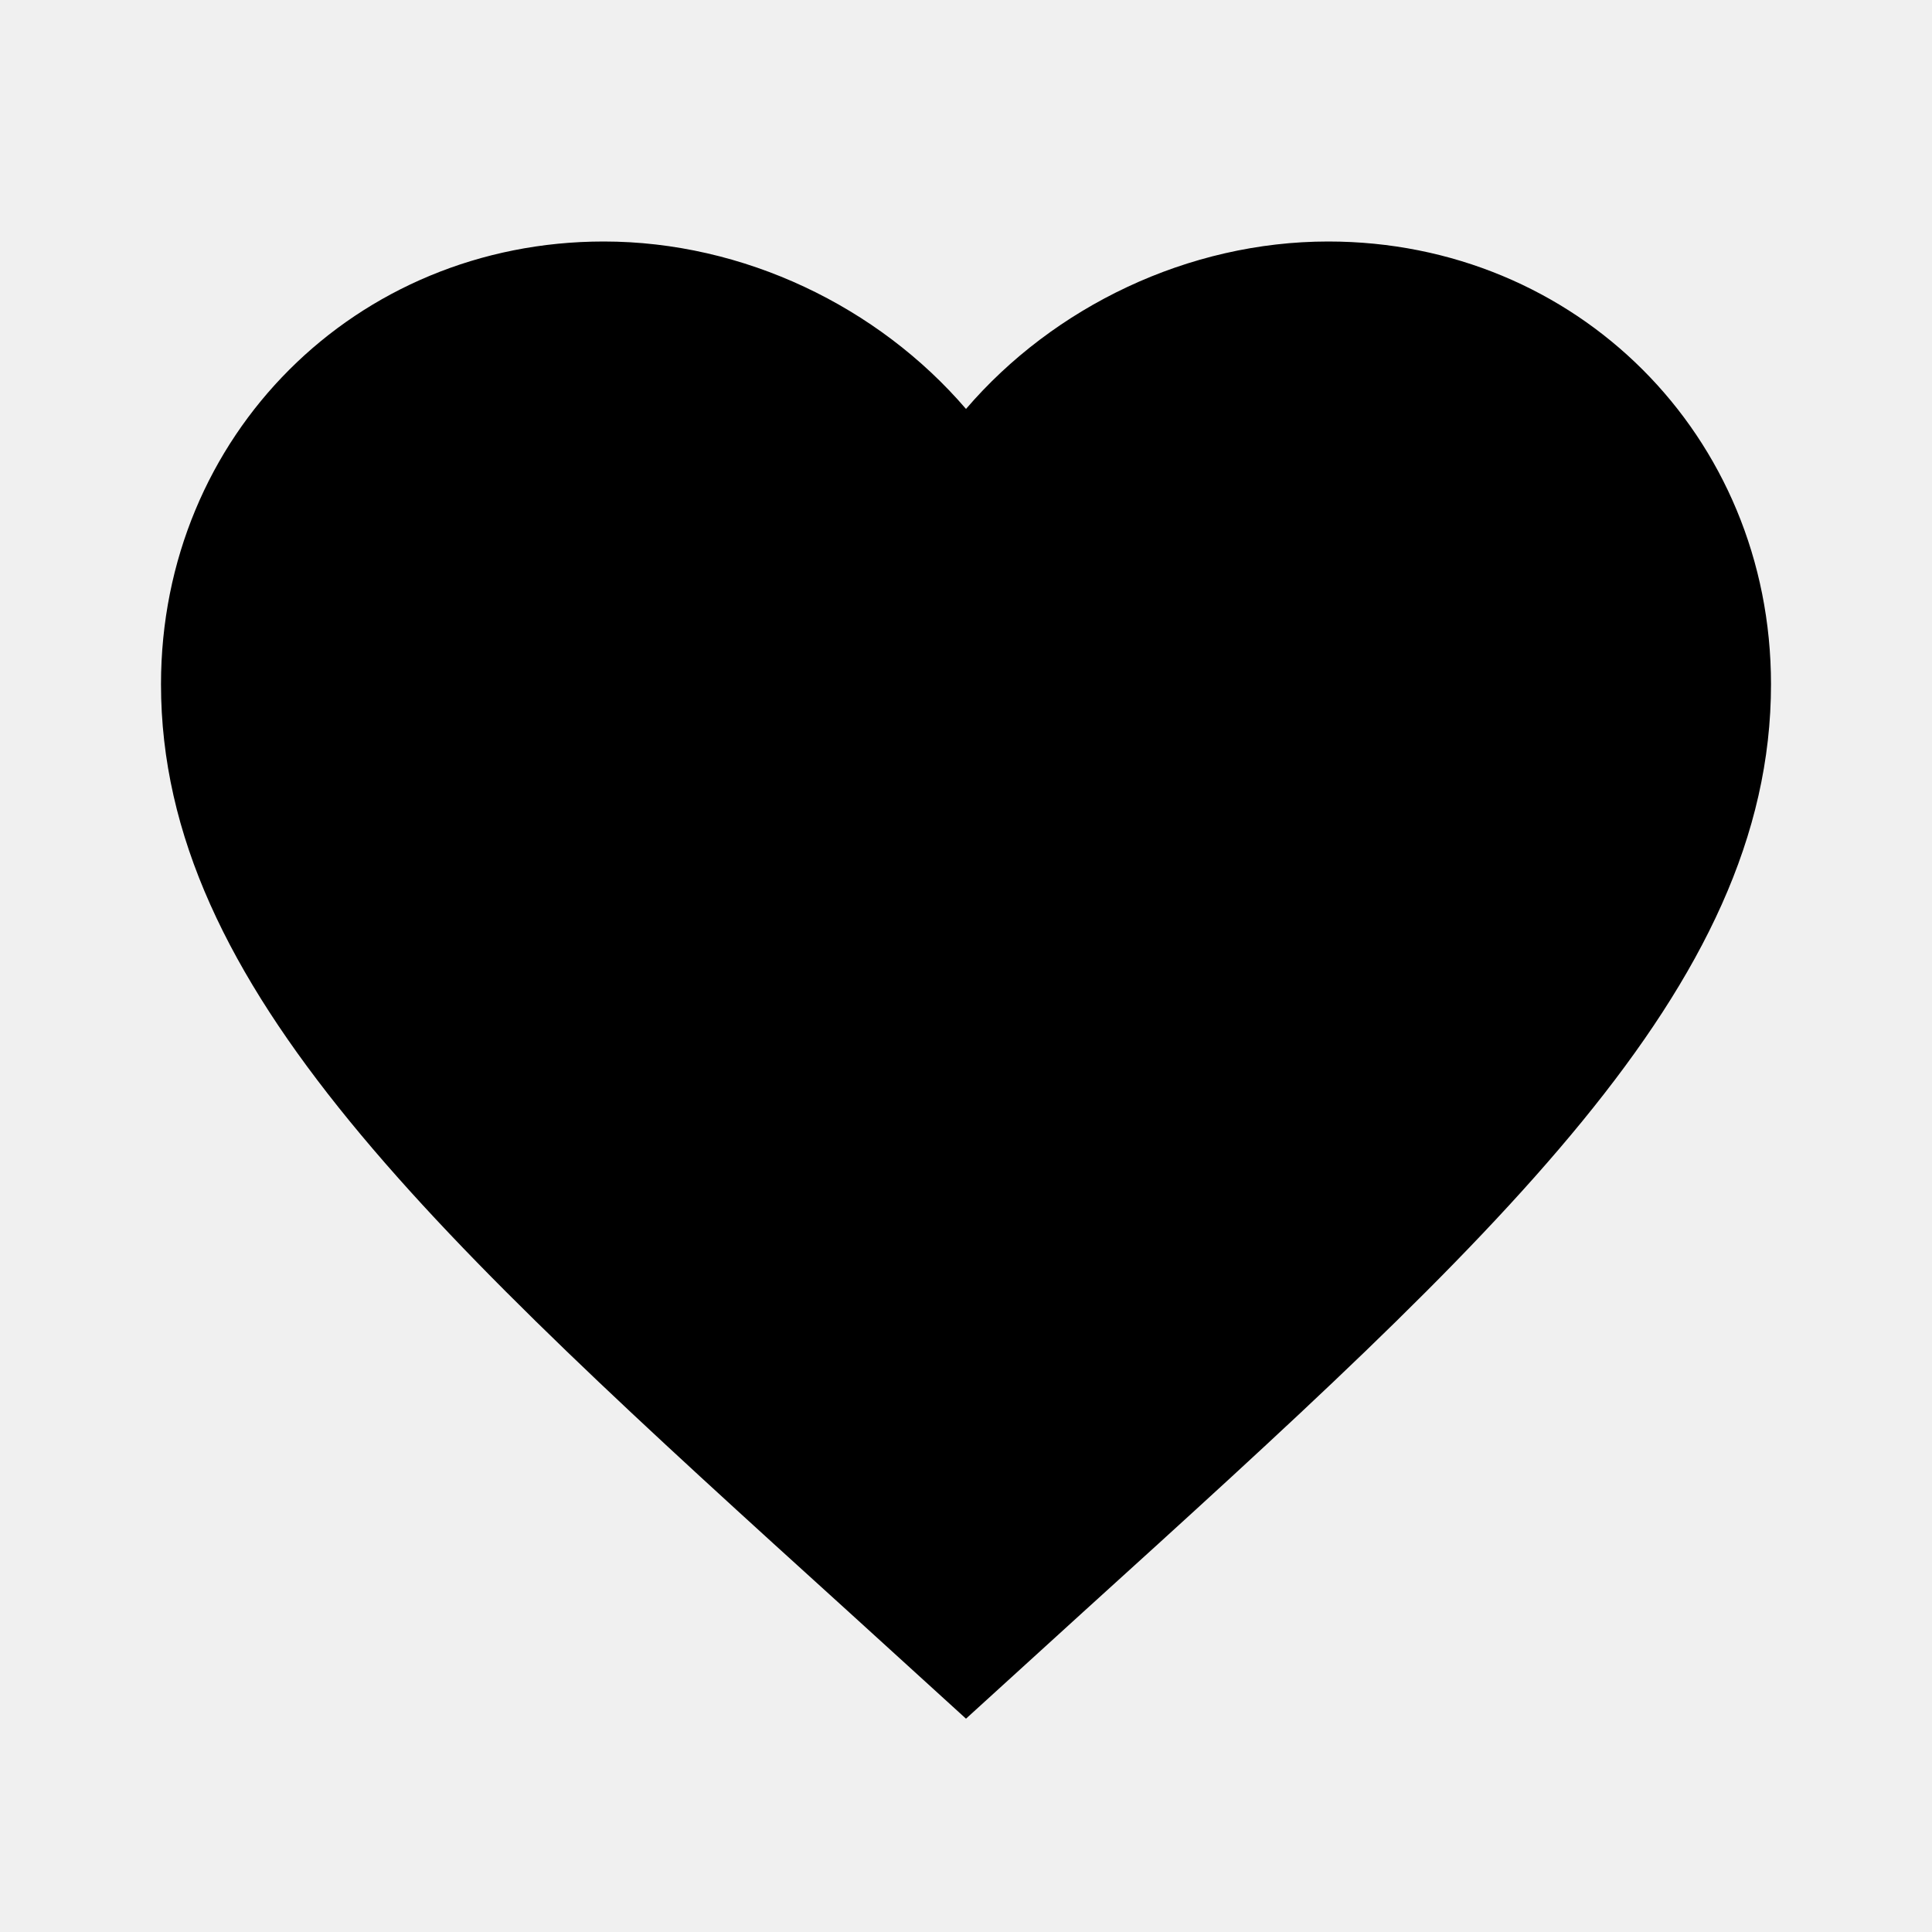
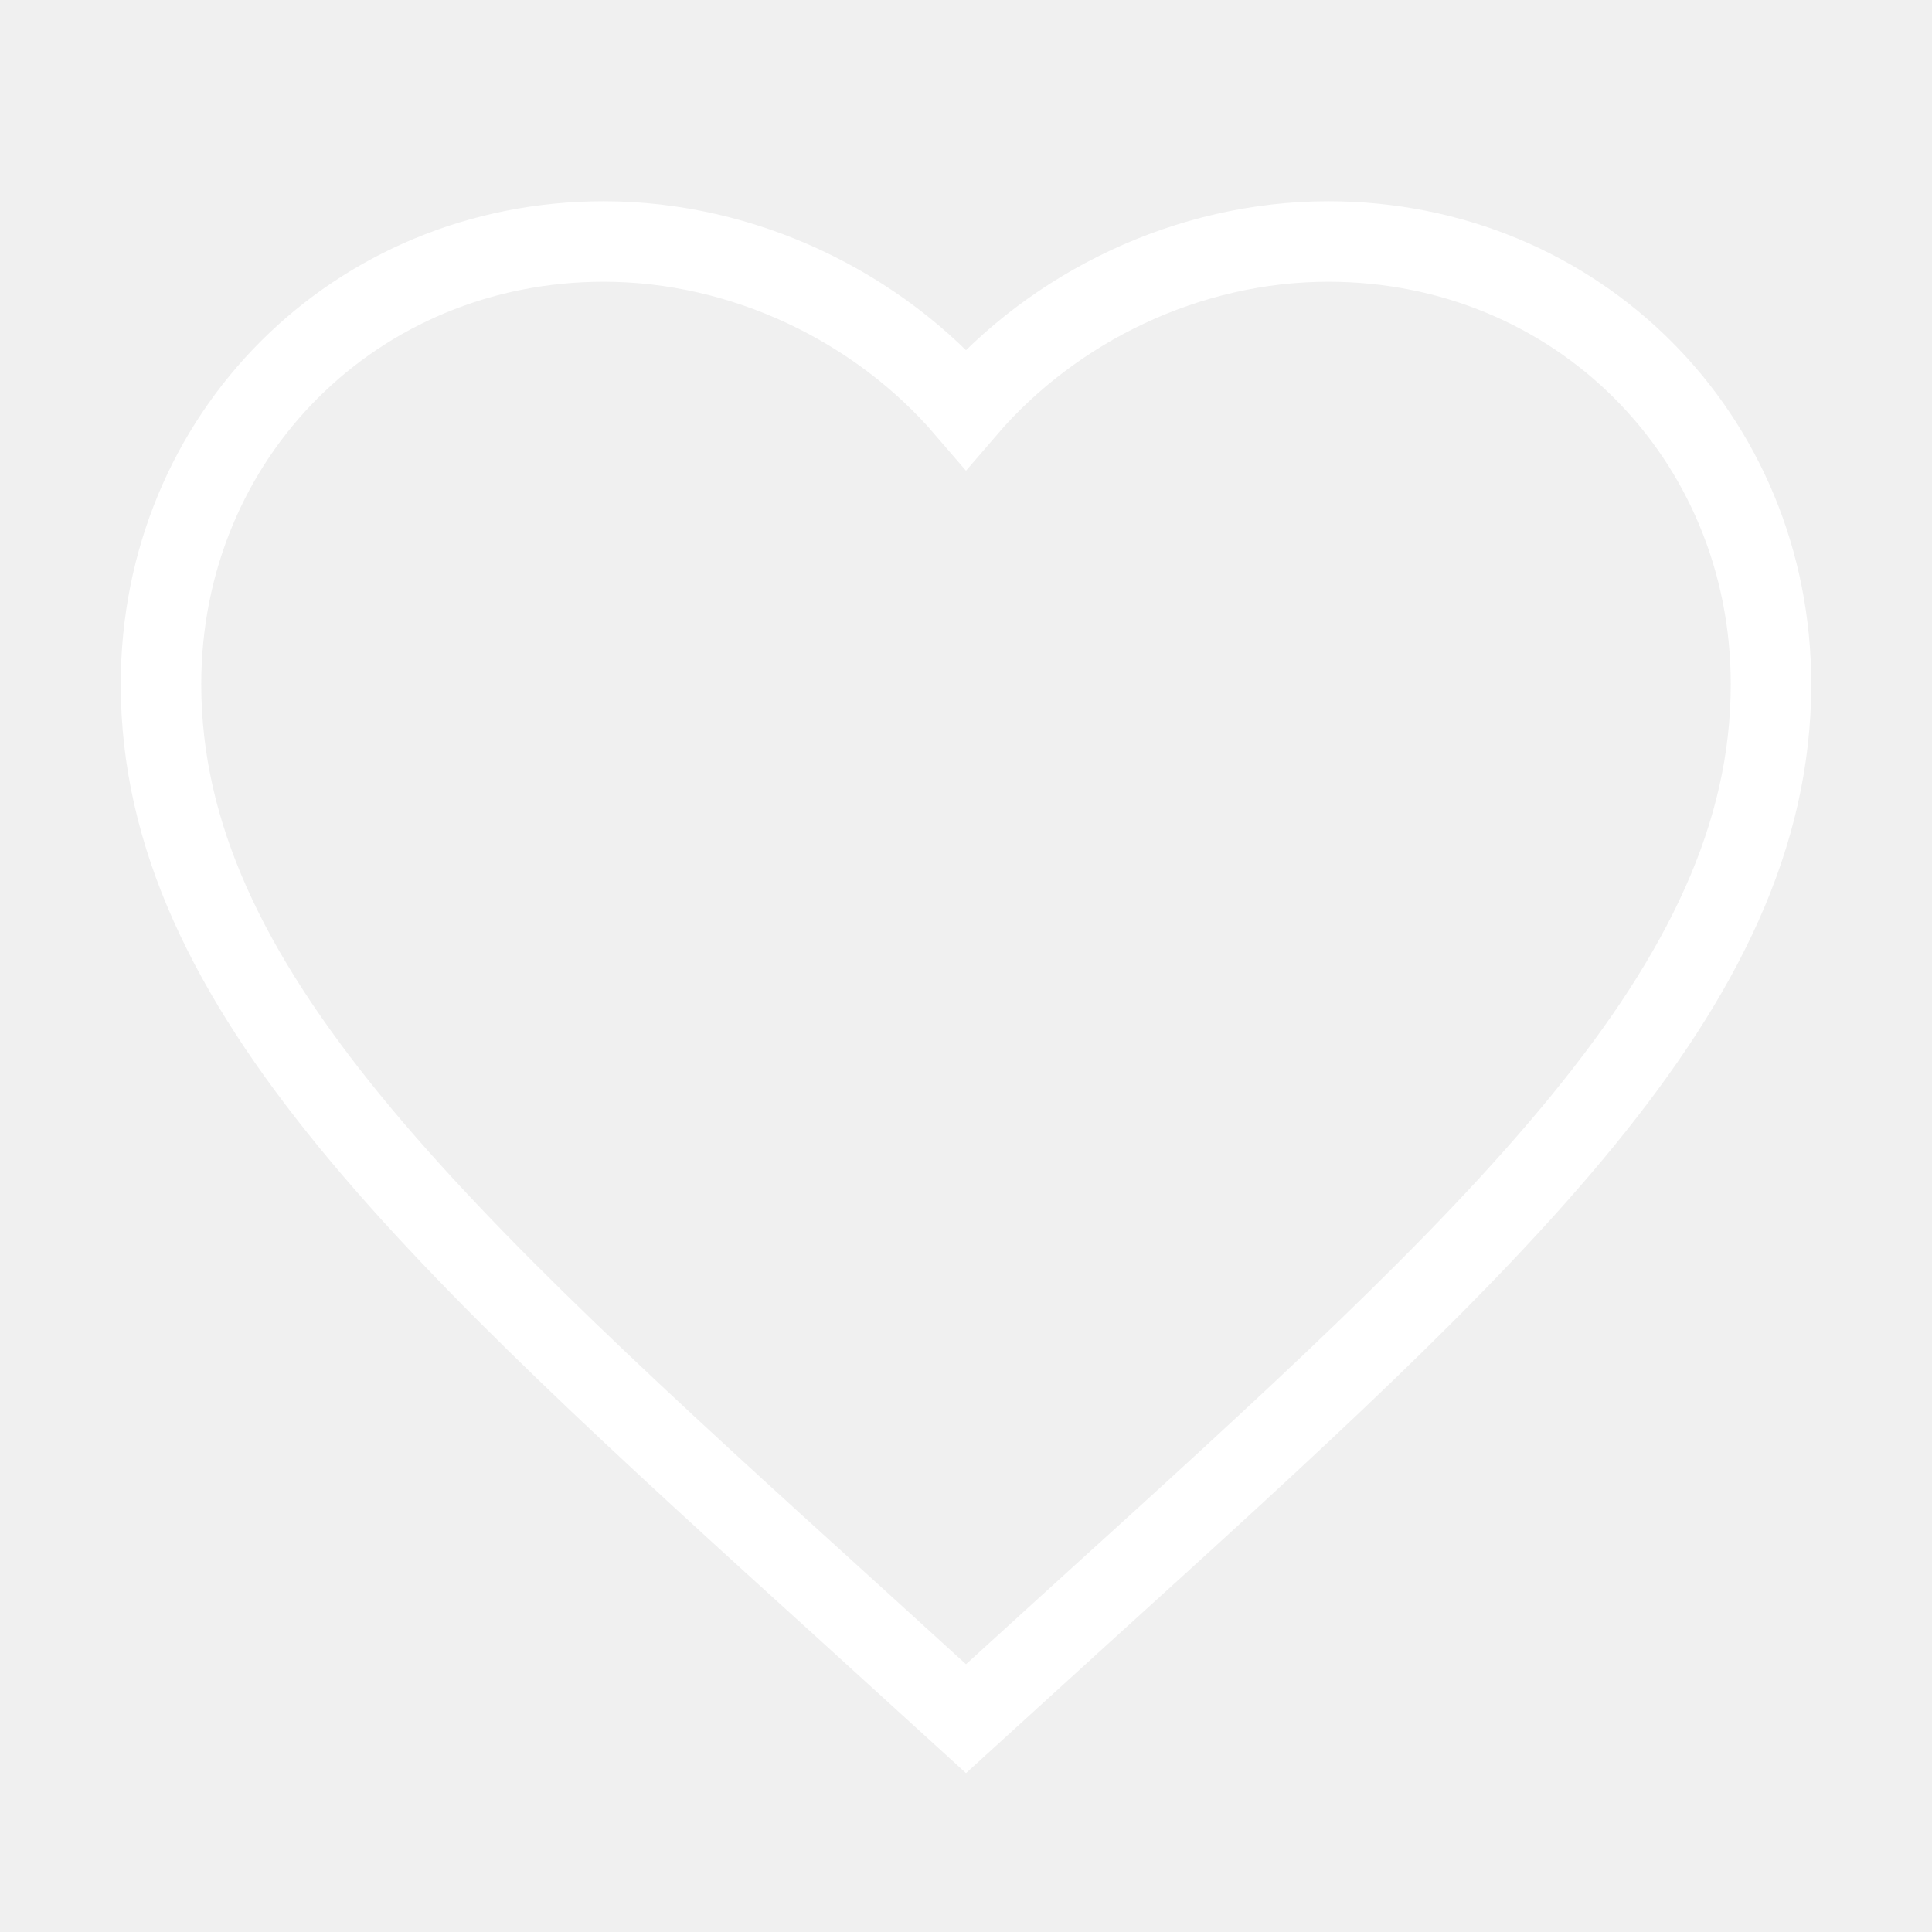
<svg xmlns="http://www.w3.org/2000/svg" viewBox="0 0 24 24">
-   <path d="m12 21.35-1.45-1.32C5.4 15.36 2 12.27 2 8.5 2 5.41 4.42 3 7.5 3c1.74 0 3.41.81 4.5 2.08C13.09 3.81 14.76 3 16.5 3 19.58 3 22 5.41 22 8.5c0 3.77-3.4 6.86-8.55 11.53L12 21.35Z" />
+   <path d="m12 21.35-1.45-1.32C5.4 15.36 2 12.27 2 8.5 2 5.41 4.42 3 7.5 3c1.74 0 3.41.81 4.5 2.08C13.09 3.81 14.76 3 16.5 3 19.58 3 22 5.41 22 8.5c0 3.77-3.4 6.86-8.55 11.53L12 21.35Z" fill="none" stroke="white" />
</svg>
